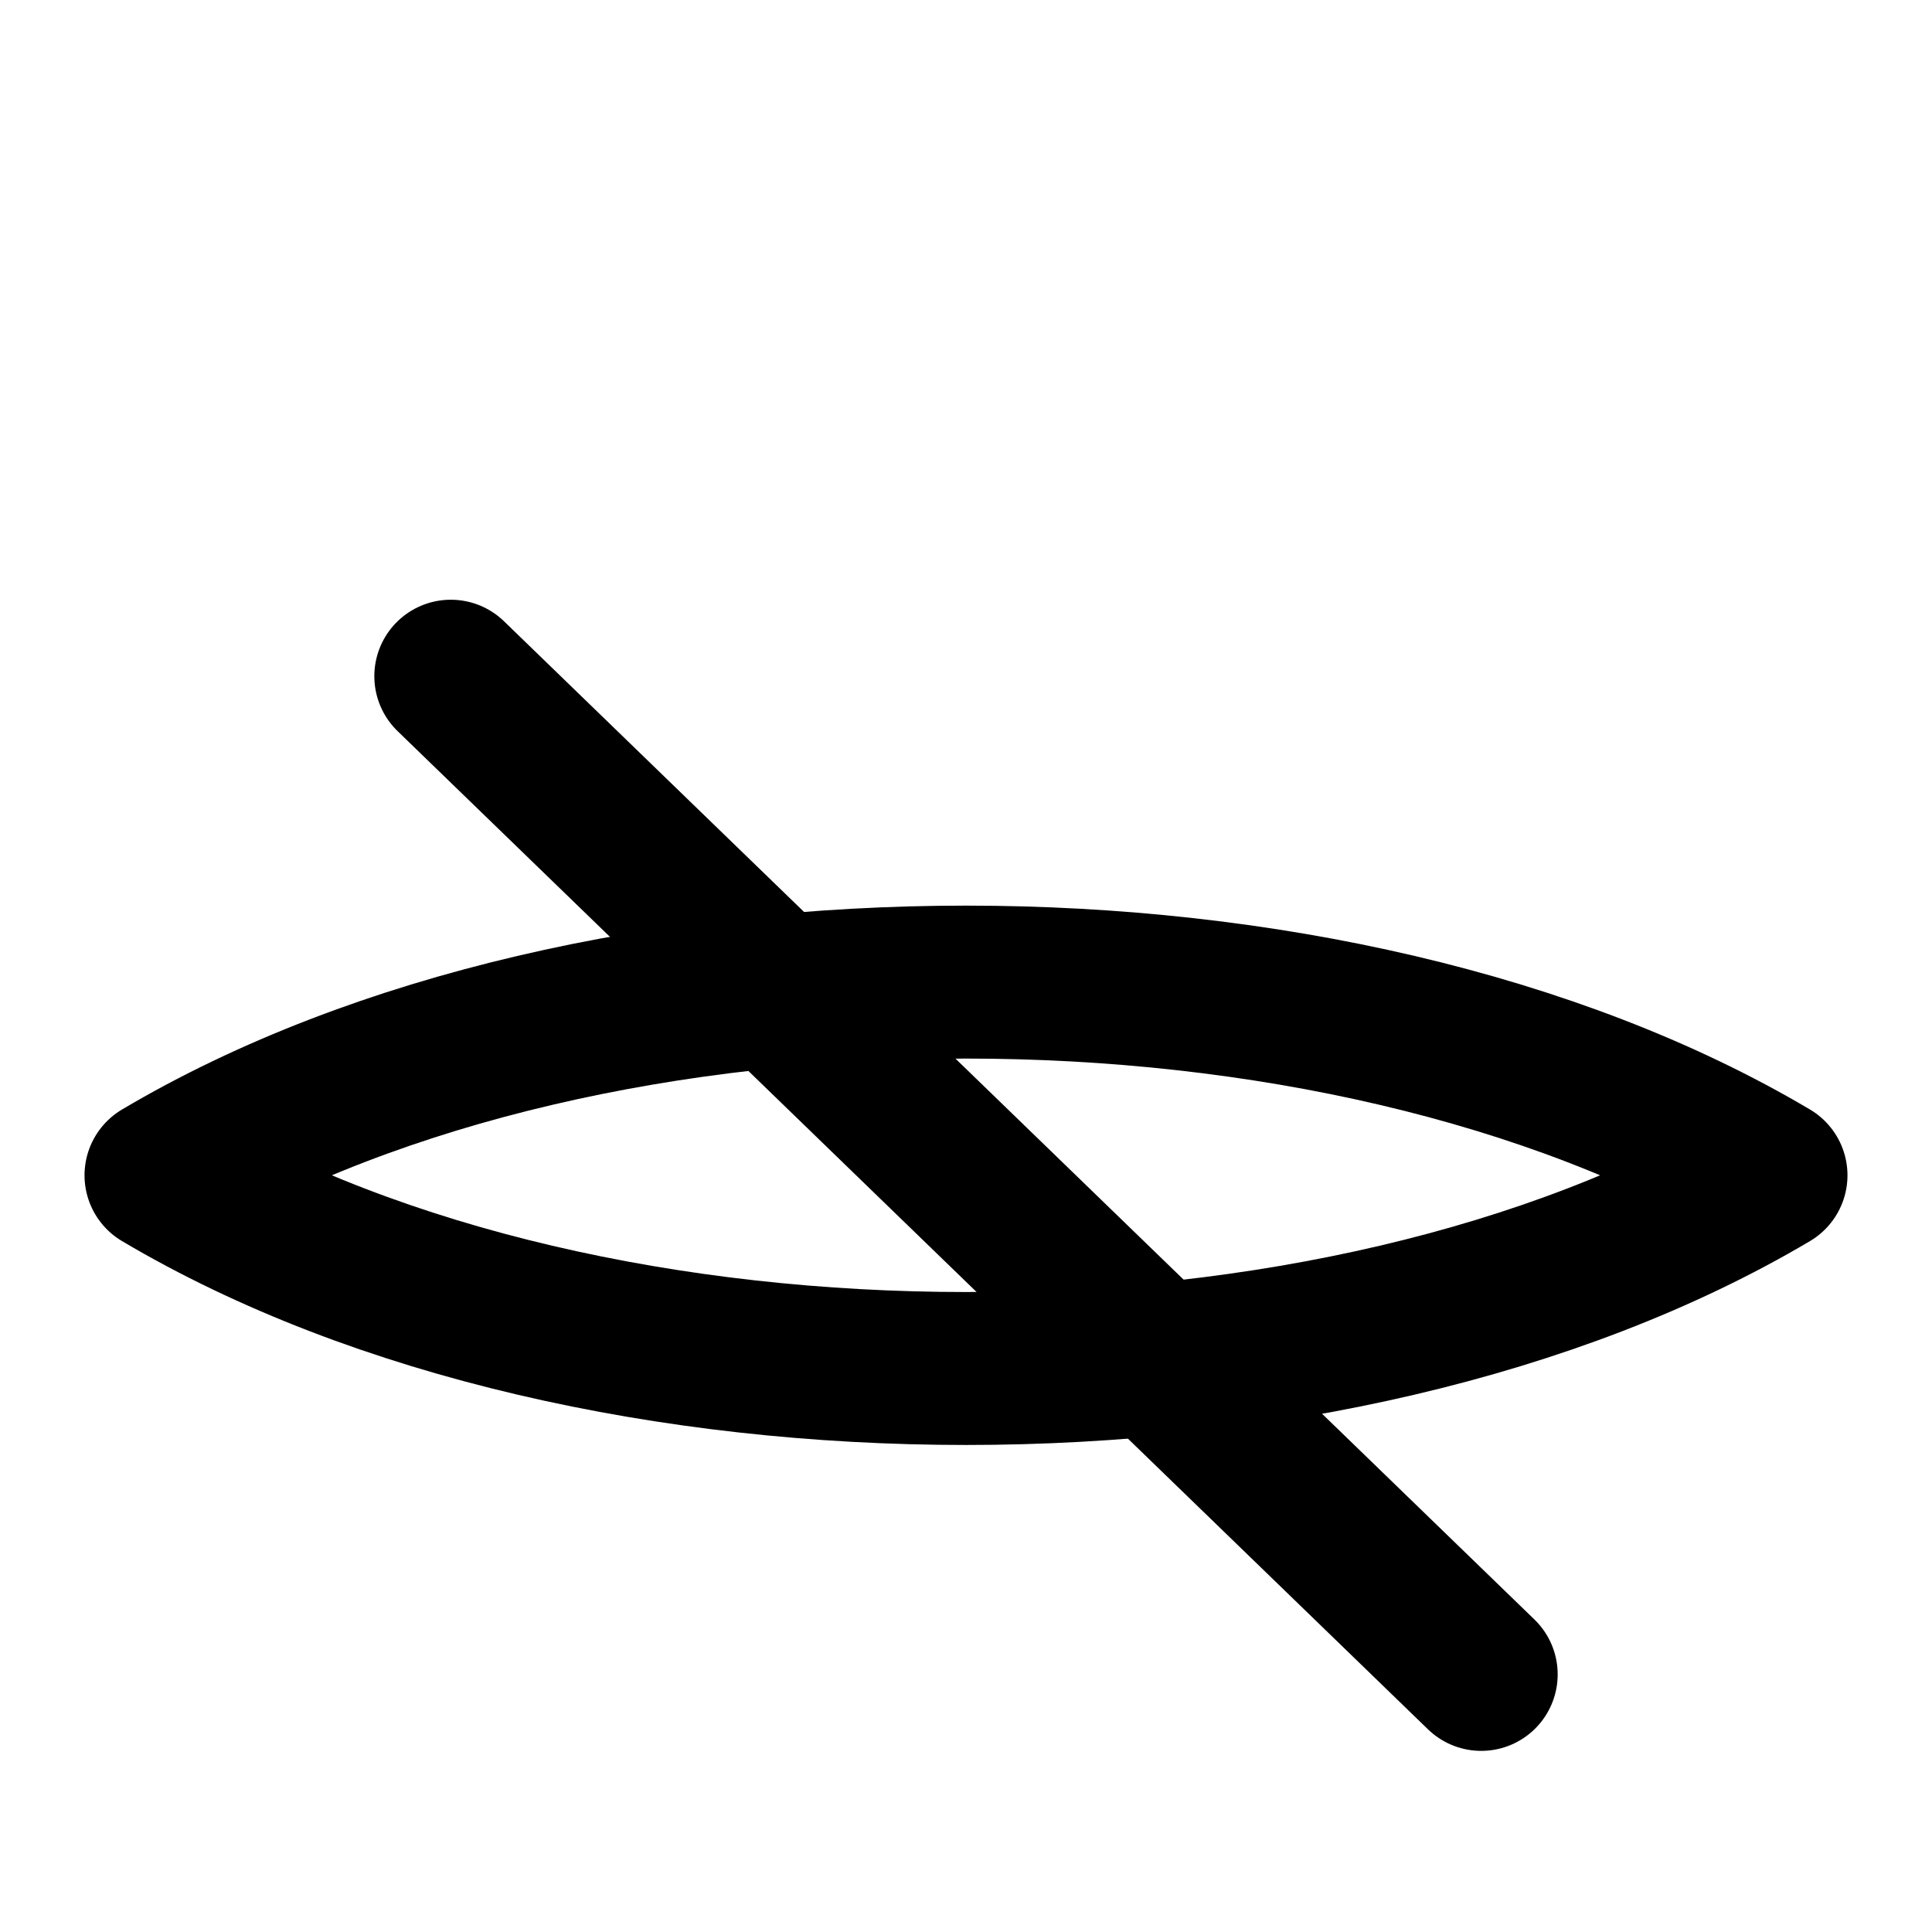
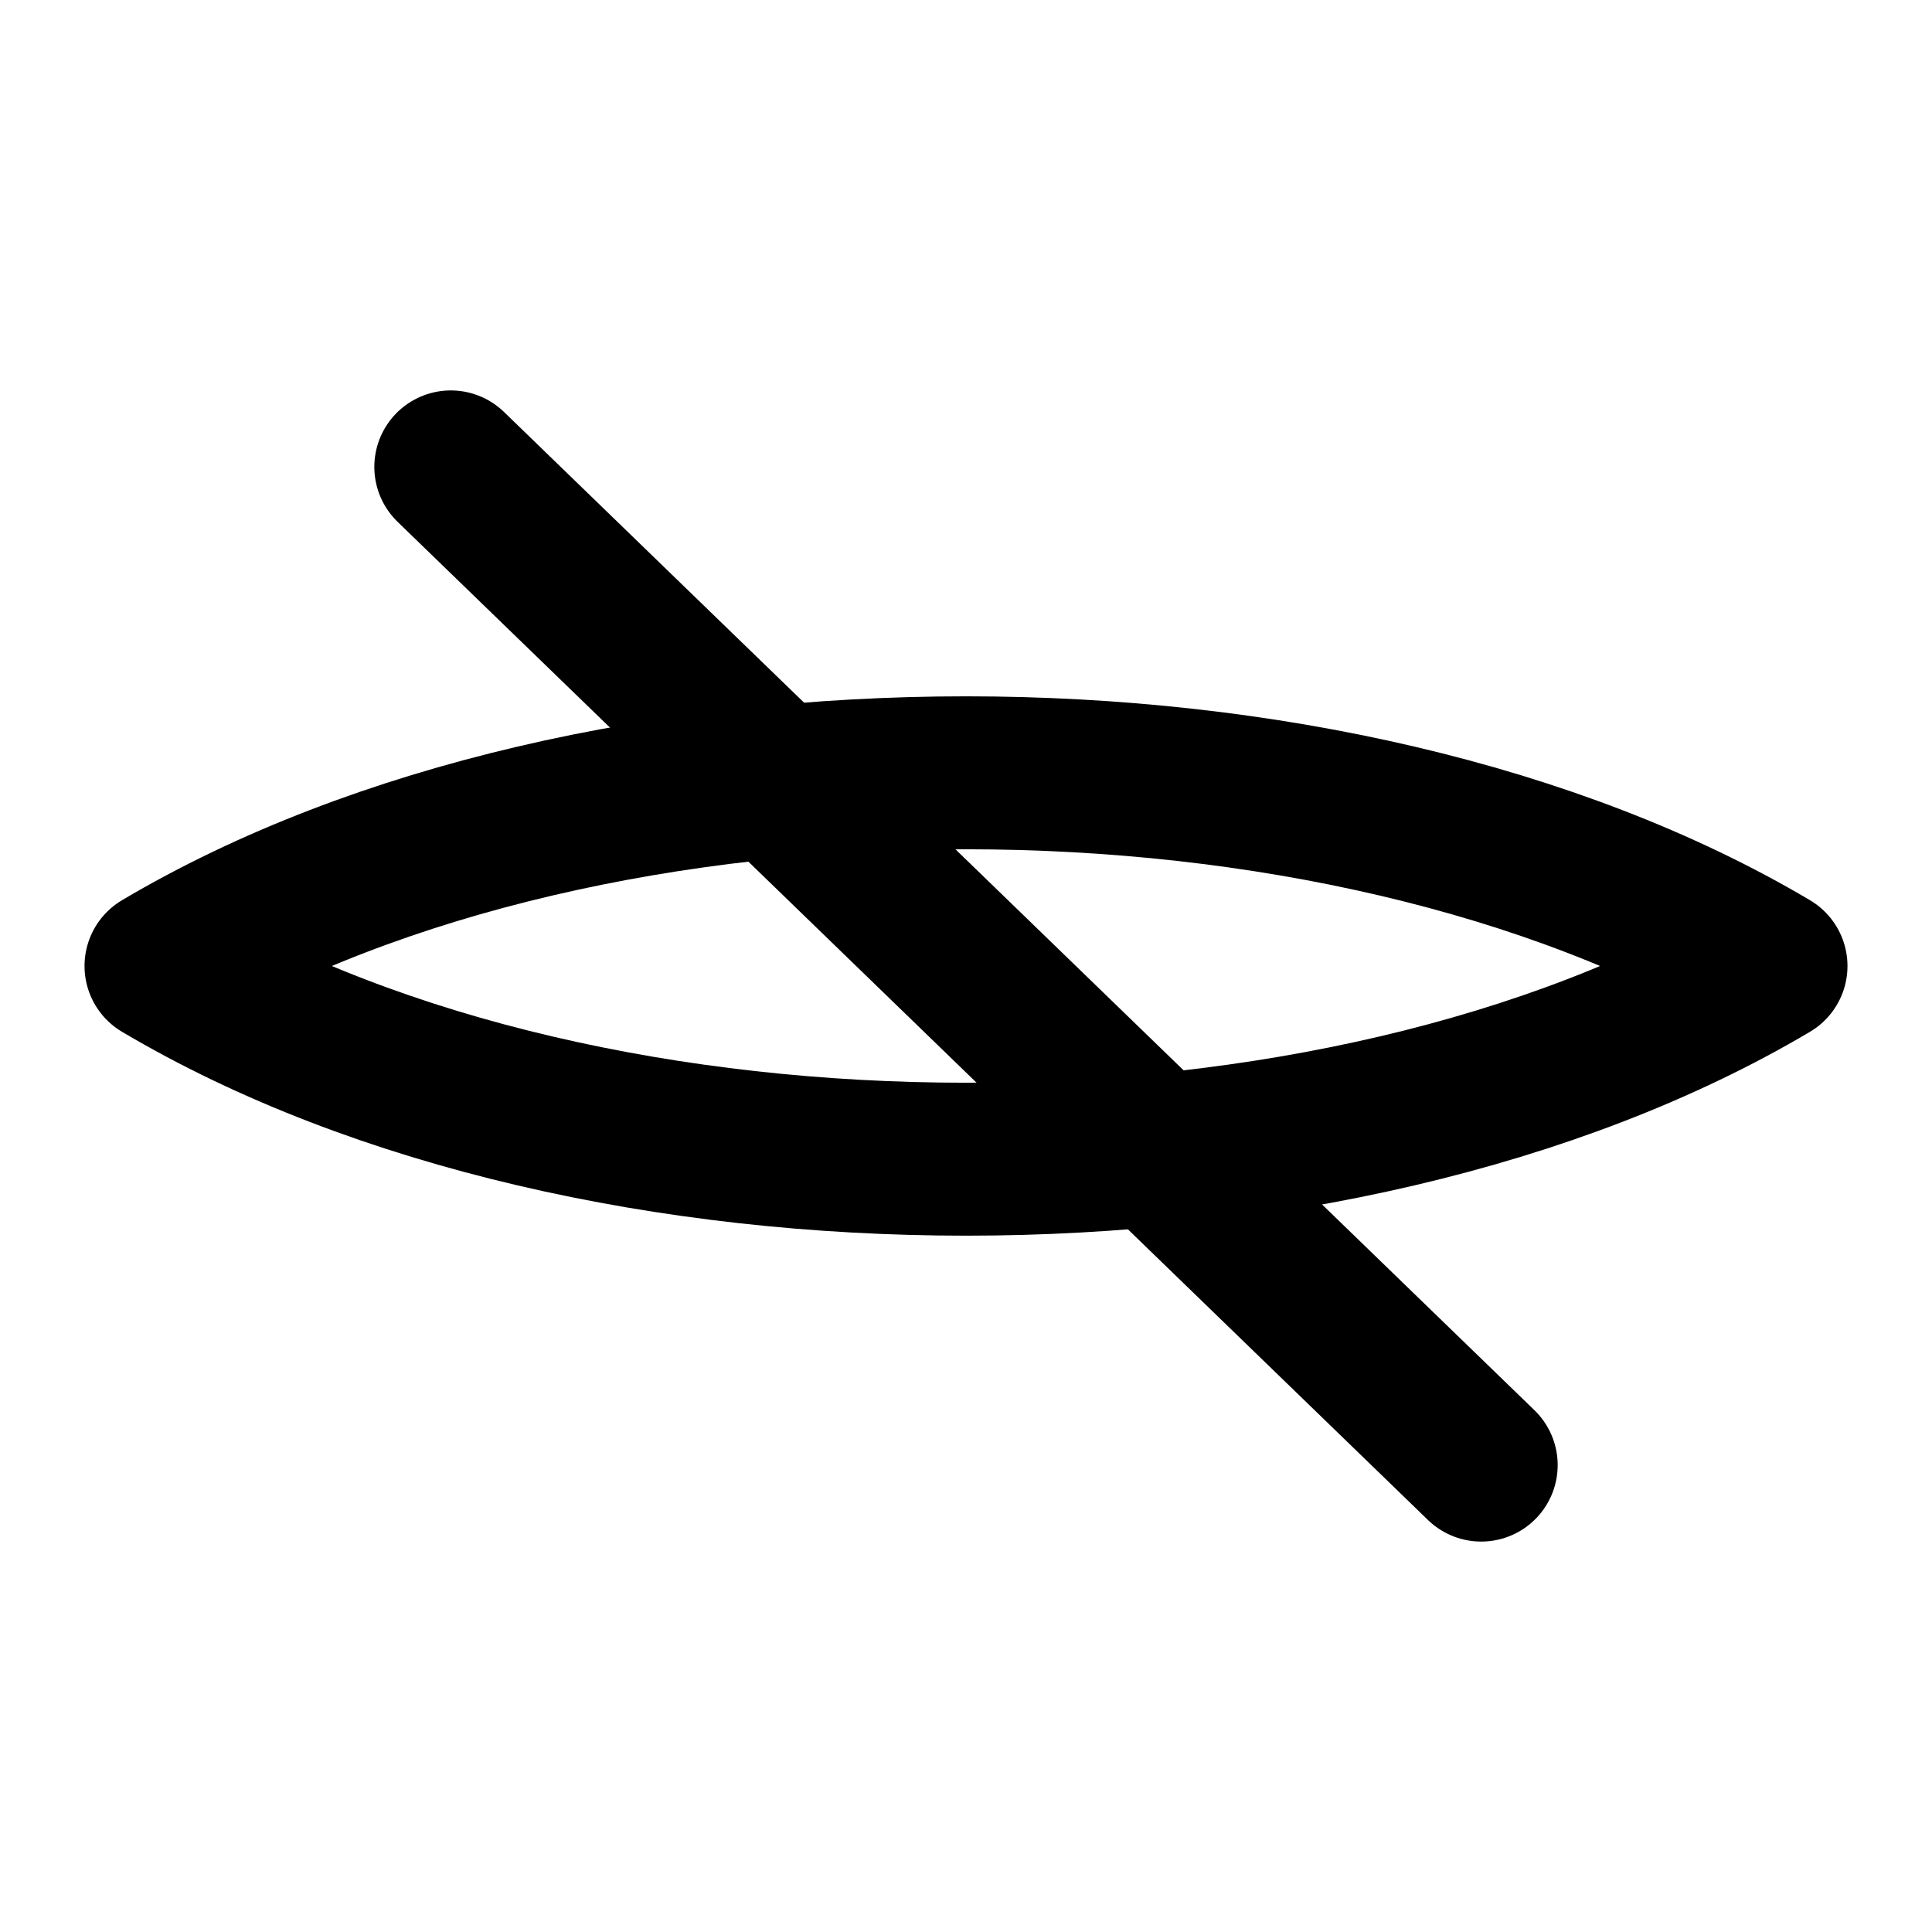
<svg xmlns="http://www.w3.org/2000/svg" viewBox="0 0 24 24" width="24" height="24" fill="none" stroke="currentColor" stroke-width="1.9" stroke-linecap="round" stroke-linejoin="round">
-   <path d="M2 14.6c5.4-3.2 14.6-3.2 20 0-5.4 3.2-14.6 3.2-20 0Z" />
-   <path d="M5.6 8.4 18.4 20.8" />
+   <g transform="translate(0 -2.6)">
+     <path d="M2 14.6c5.4-3.2 14.6-3.2 20 0-5.4 3.2-14.6 3.2-20 0Z" />
+     <path d="M5.6 8.4 18.4 20.8" />
+   </g>
</svg>
